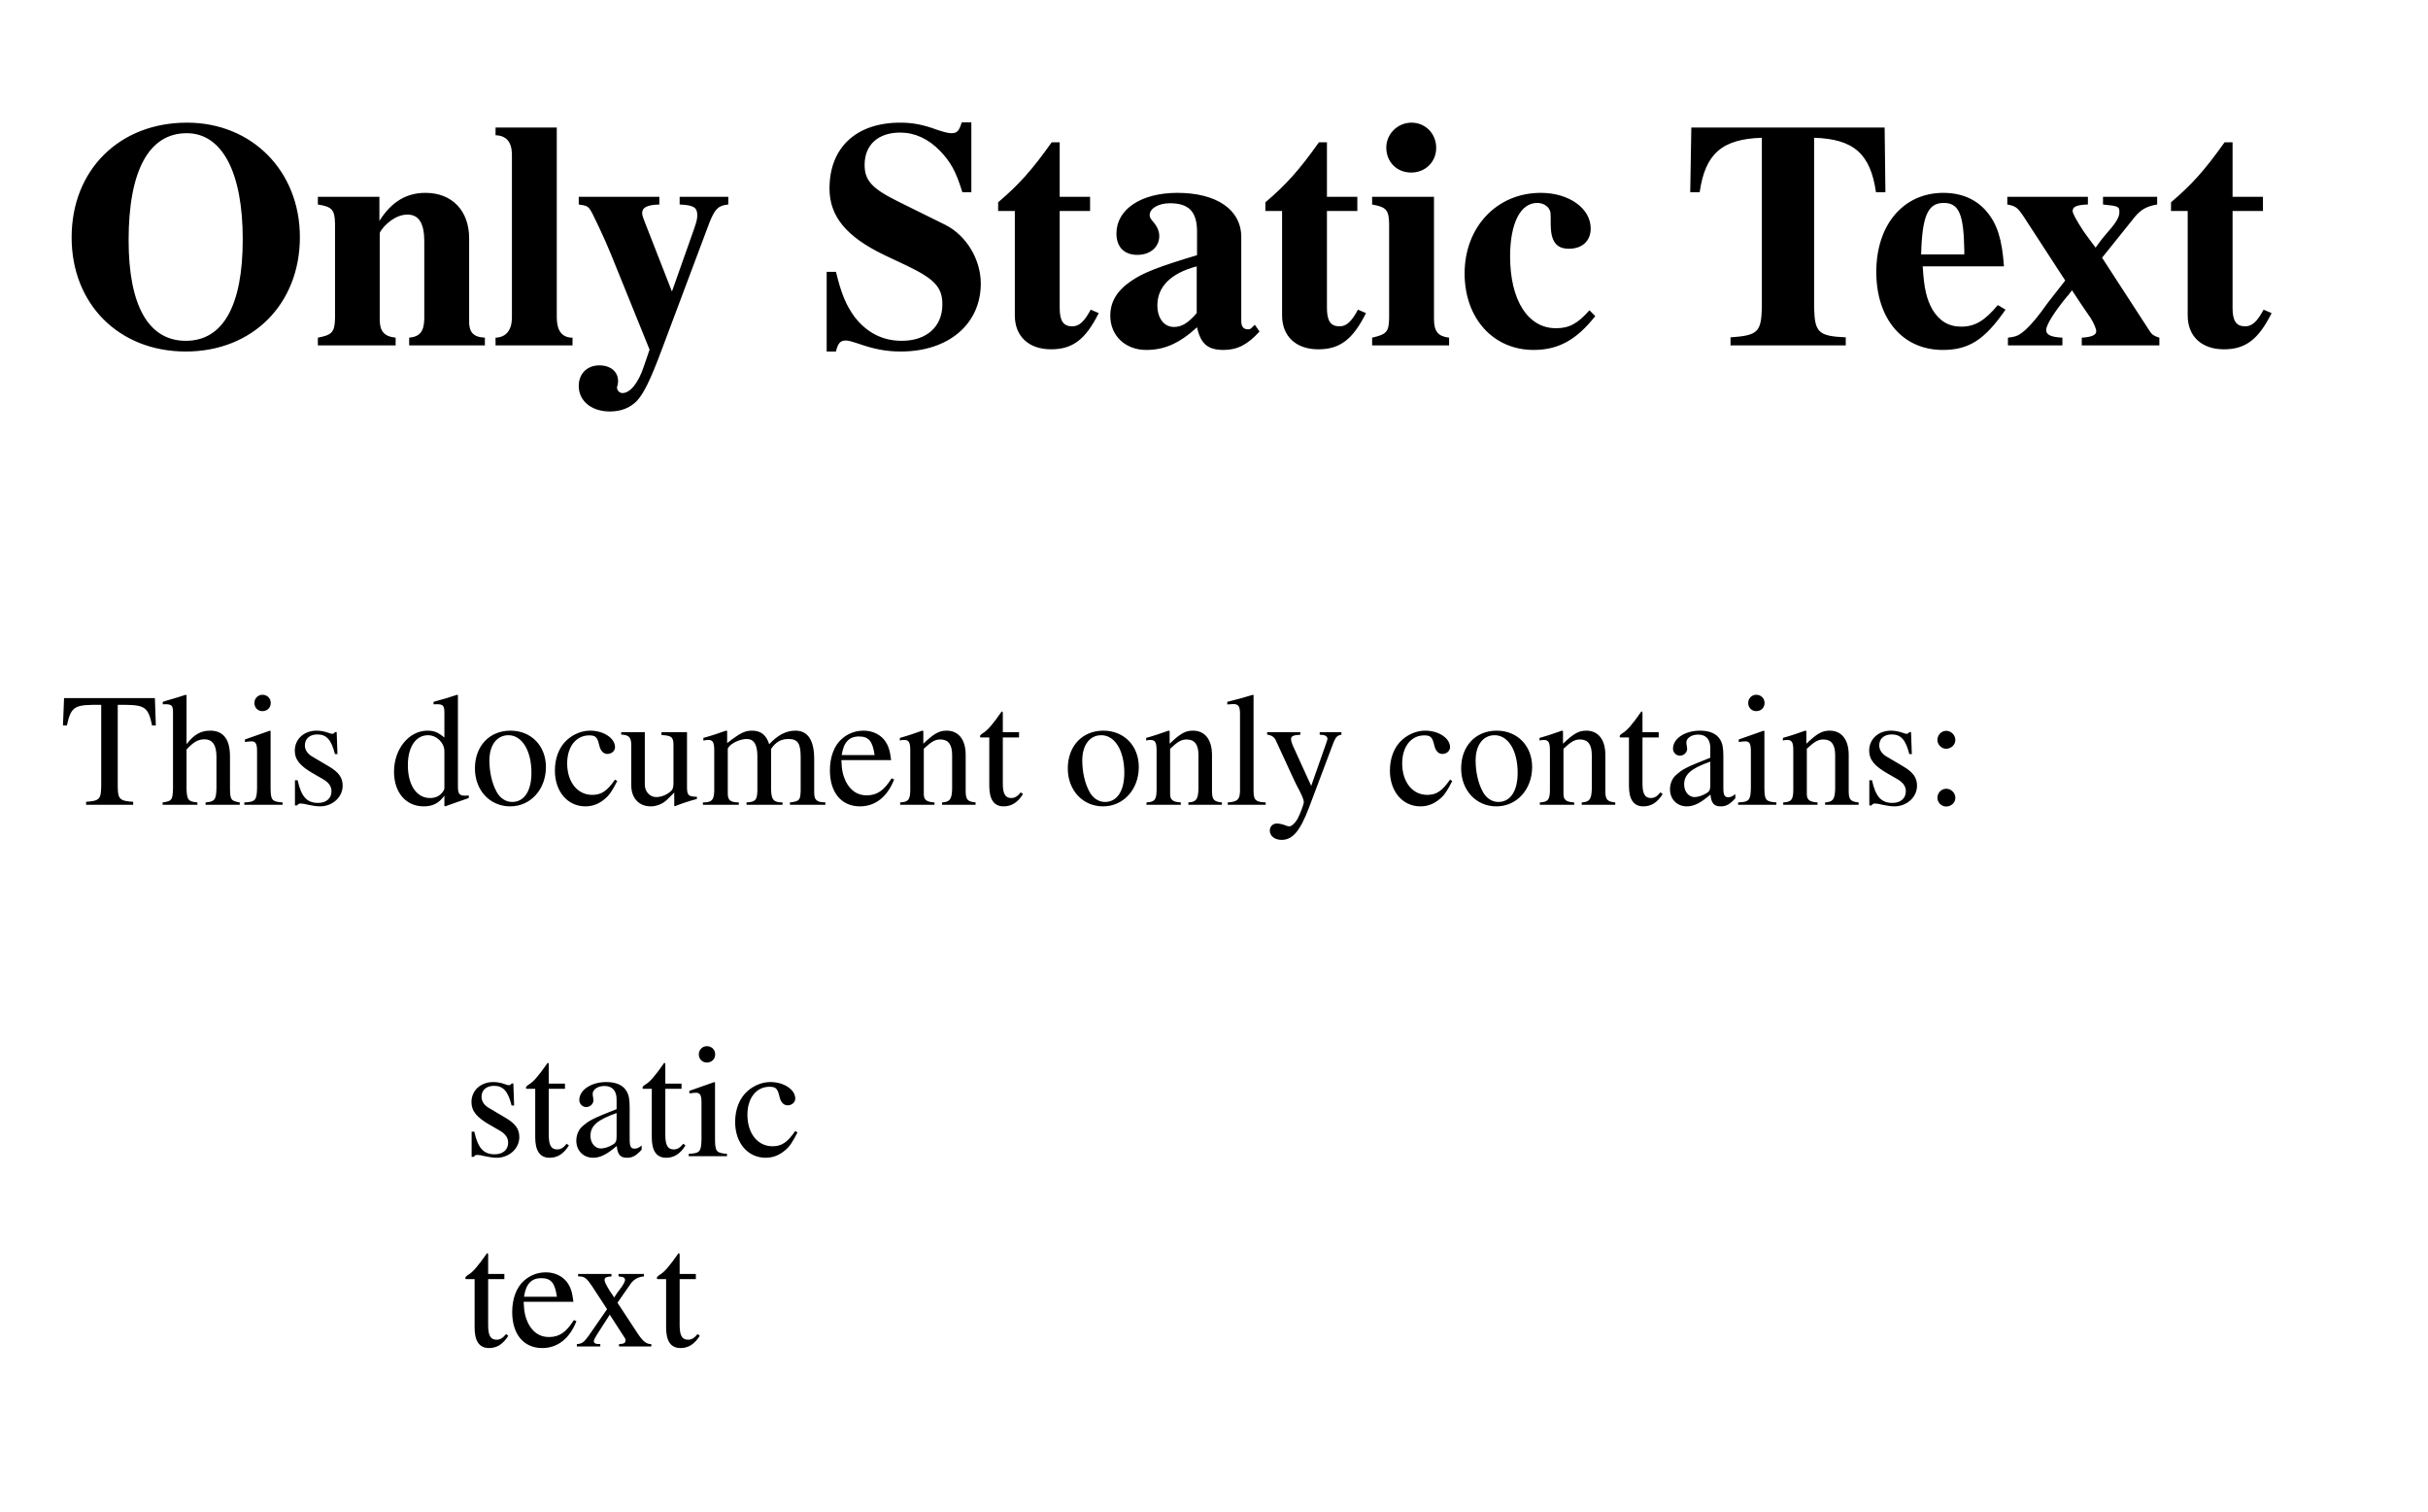
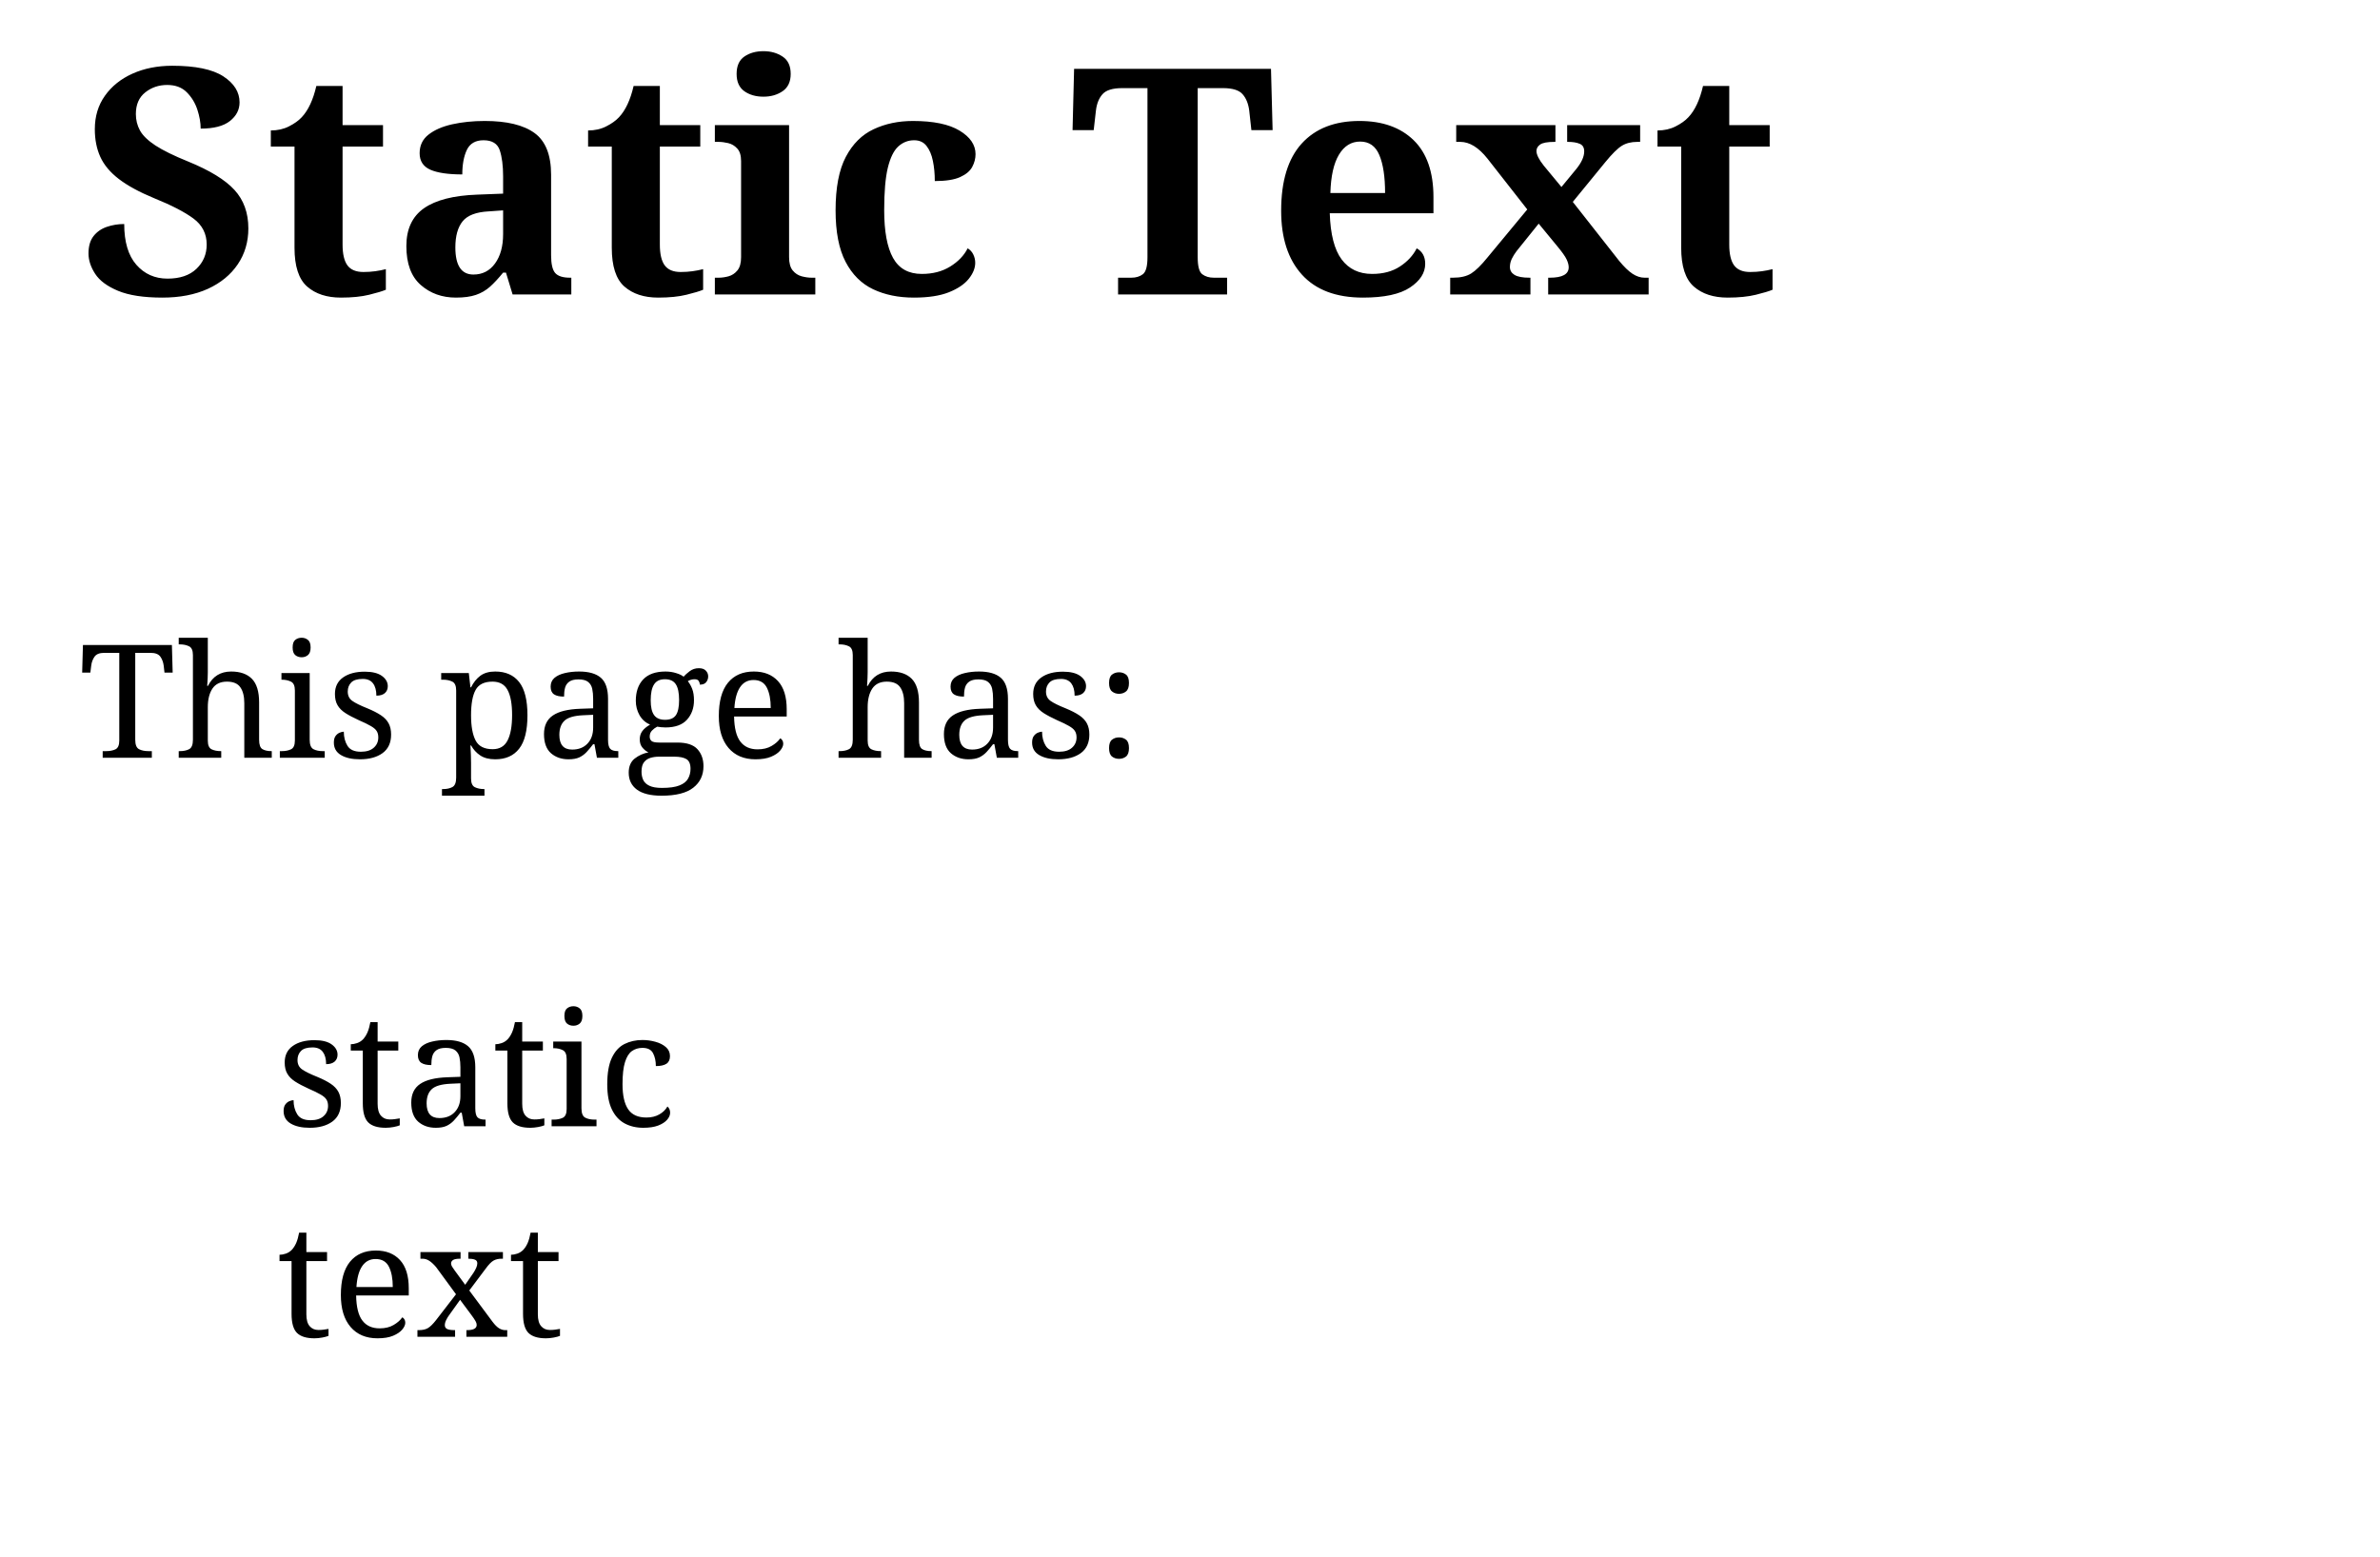
- <svg xmlns="http://www.w3.org/2000/svg" data-stacking-context="true" aria-owns="html1" width="241" height="150" viewBox="2 0 241 150">
+ <svg xmlns="http://www.w3.org/2000/svg" data-stacking-context="true" aria-owns="html1" width="482" height="315.383" viewBox="0 0 482 315.383">
  <style />
  <g data-stacking-layer="rootBackgroundAndBorders" />
  <g data-stacking-layer="childStackingContextsWithNegativeStackLevels" />
  <g data-stacking-layer="inFlowNonInlineNonPositionedDescendants" />
  <g data-stacking-layer="nonPositionedFloats" />
  <g data-stacking-layer="inFlowInlineLevelNonPositionedDescendants" />
  <g data-stacking-layer="childStackingContextsWithStackLevelZeroAndPositionedDescendantsWithStackLevelZero" />
  <g data-stacking-layer="childStackingContextsWithPositiveStackLevels" />
  <g data-tag="html" id="html1" data-z-index="auto" data-stacking-context="true" aria-owns="head1 body1">
    <g data-tag="head" id="head1" data-z-index="auto" data-stacking-context="true" />
    <g data-tag="body" id="body1" data-z-index="auto" data-stacking-context="true" role="document" aria-owns="h11 p1 ul1">
+       <text color="rgb(0, 0, 0)" dominant-baseline="text-after-edge" font-family="serif" font-size="32px" font-size-adjust="none" font-stretch="100%" font-style="normal" font-variant="normal" font-weight="400" direction="ltr" letter-spacing="normal" text-decoration="rgb(0, 0, 0)" text-anchor="start" text-rendering="auto" unicode-bidi="isolate" word-spacing="0px" writing-mode="horizontal-tb" user-select="auto" fill="rgb(0, 0, 0)">
+         <tspan xml:space="preserve" x="16" y="8" textLength="0" lengthAdjust="spacingAndGlyphs"> </tspan>
+       </text>
      <g data-tag="h1" id="h11" data-z-index="auto" data-stacking-context="true" role="heading" aria-level="1">
-         <text color="rgb(0, 0, 0)" dominant-baseline="text-after-edge" font-family="Times" font-size="32px" font-stretch="100%" font-style="normal" font-variant="normal" font-weight="700" direction="ltr" letter-spacing="normal" text-decoration="none solid rgb(0, 0, 0)" text-anchor="start" text-rendering="auto" unicode-bidi="normal" word-spacing="0px" writing-mode="horizontal-tb" user-select="auto" fill="rgb(0, 0, 0)">
-           <tspan xml:space="preserve" x="7.986" y="44.653" textLength="220.486" lengthAdjust="spacingAndGlyphs">Only Static Text</tspan>
+         <text color="rgb(0, 0, 0)" dominant-baseline="text-after-edge" font-family="serif" font-size="64px" font-size-adjust="none" font-stretch="100%" font-style="normal" font-variant="normal" font-weight="700" direction="ltr" letter-spacing="normal" text-decoration="rgb(0, 0, 0)" text-anchor="start" text-rendering="auto" unicode-bidi="isolate" word-spacing="0px" writing-mode="horizontal-tb" user-select="auto" fill="rgb(0, 0, 0)">
+           <tspan xml:space="preserve" x="16" y="78.4" textLength="290.95" lengthAdjust="spacingAndGlyphs">Static Text</tspan>
        </text>
      </g>
+       <text color="rgb(0, 0, 0)" dominant-baseline="text-after-edge" font-family="serif" font-size="32px" font-size-adjust="none" font-stretch="100%" font-style="normal" font-variant="normal" font-weight="400" direction="ltr" letter-spacing="normal" text-decoration="rgb(0, 0, 0)" text-anchor="start" text-rendering="auto" unicode-bidi="isolate" word-spacing="0px" writing-mode="horizontal-tb" user-select="auto" fill="rgb(0, 0, 0)">
+         <tspan xml:space="preserve" x="16" y="127.683" textLength="0" lengthAdjust="spacingAndGlyphs"> </tspan>
+       </text>
      <g data-tag="p" id="p1" data-z-index="auto" data-stacking-context="true">
-         <text color="rgb(0, 0, 0)" dominant-baseline="text-after-edge" font-family="Times" font-size="16px" font-stretch="100%" font-style="normal" font-variant="normal" font-weight="400" direction="ltr" letter-spacing="normal" text-decoration="none solid rgb(0, 0, 0)" text-anchor="start" text-rendering="auto" unicode-bidi="normal" word-spacing="0px" writing-mode="horizontal-tb" user-select="auto" fill="rgb(0, 0, 0)">
-           <tspan xml:space="preserve" x="7.986" y="84.965" textLength="189.757" lengthAdjust="spacingAndGlyphs">This document only contains:</tspan>
+         <text color="rgb(0, 0, 0)" dominant-baseline="text-after-edge" font-family="serif" font-size="32px" font-size-adjust="none" font-stretch="100%" font-style="normal" font-variant="normal" font-weight="400" direction="ltr" letter-spacing="normal" text-decoration="rgb(0, 0, 0)" text-anchor="start" text-rendering="auto" unicode-bidi="isolate" word-spacing="0px" writing-mode="horizontal-tb" user-select="auto" fill="rgb(0, 0, 0)">
+           <tspan xml:space="preserve" x="16" y="162.883" textLength="184.817" lengthAdjust="spacingAndGlyphs">This page has:</tspan>
        </text>
      </g>
+       <text color="rgb(0, 0, 0)" dominant-baseline="text-after-edge" font-family="serif" font-size="32px" font-size-adjust="none" font-stretch="100%" font-style="normal" font-variant="normal" font-weight="400" direction="ltr" letter-spacing="normal" text-decoration="rgb(0, 0, 0)" text-anchor="start" text-rendering="auto" unicode-bidi="isolate" word-spacing="0px" writing-mode="horizontal-tb" user-select="auto" fill="rgb(0, 0, 0)">
+         <tspan xml:space="preserve" x="16" y="198.083" textLength="0" lengthAdjust="spacingAndGlyphs"> </tspan>
+       </text>
      <g data-tag="ul" id="ul1" data-z-index="auto" data-stacking-context="true" role="list" aria-owns="li1 li2">
+         <text color="rgb(0, 0, 0)" dominant-baseline="text-after-edge" font-family="serif" font-size="32px" font-size-adjust="none" font-stretch="100%" font-style="normal" font-variant="normal" font-weight="400" direction="ltr" letter-spacing="normal" text-decoration="rgb(0, 0, 0)" text-anchor="start" text-rendering="auto" unicode-bidi="isolate" word-spacing="0px" writing-mode="horizontal-tb" user-select="auto" fill="rgb(0, 0, 0)">
+           <tspan xml:space="preserve" x="56" y="198.083" textLength="0" lengthAdjust="spacingAndGlyphs"> </tspan>
+         </text>
        <g data-tag="li" id="li1" data-z-index="auto" data-stacking-context="true" role="listitem">
-           <text color="rgb(0, 0, 0)" dominant-baseline="text-after-edge" font-family="Times" font-size="16px" font-stretch="100%" font-style="normal" font-variant="normal" font-weight="400" direction="ltr" letter-spacing="normal" text-decoration="none solid rgb(0, 0, 0)" text-anchor="start" text-rendering="auto" unicode-bidi="normal" word-spacing="0px" writing-mode="horizontal-tb" user-select="auto" fill="rgb(0, 0, 0)">
-             <tspan xml:space="preserve" x="47.986" y="119.844" textLength="33.767" lengthAdjust="spacingAndGlyphs">static</tspan>
+           <text color="rgb(0, 0, 0)" dominant-baseline="text-after-edge" font-family="serif" font-size="32px" font-size-adjust="none" font-stretch="100%" font-style="normal" font-variant="normal" font-weight="400" direction="ltr" letter-spacing="normal" text-decoration="rgb(0, 0, 0)" text-anchor="start" text-rendering="auto" unicode-bidi="isolate" word-spacing="0px" writing-mode="horizontal-tb" user-select="auto" fill="rgb(0, 0, 0)">
+             <tspan xml:space="preserve" x="56" y="237.533" textLength="67.5" lengthAdjust="spacingAndGlyphs">static</tspan>
          </text>
        </g>
+         <text color="rgb(0, 0, 0)" dominant-baseline="text-after-edge" font-family="serif" font-size="32px" font-size-adjust="none" font-stretch="100%" font-style="normal" font-variant="normal" font-weight="400" direction="ltr" letter-spacing="normal" text-decoration="rgb(0, 0, 0)" text-anchor="start" text-rendering="auto" unicode-bidi="isolate" word-spacing="0px" writing-mode="horizontal-tb" user-select="auto" fill="rgb(0, 0, 0)">
+           <tspan xml:space="preserve" x="56" y="240.733" textLength="0" lengthAdjust="spacingAndGlyphs"> </tspan>
+         </text>
        <g data-tag="li" id="li2" data-z-index="auto" data-stacking-context="true" role="listitem">
-           <text color="rgb(0, 0, 0)" dominant-baseline="text-after-edge" font-family="Times" font-size="16px" font-stretch="100%" font-style="normal" font-variant="normal" font-weight="400" direction="ltr" letter-spacing="normal" text-decoration="none solid rgb(0, 0, 0)" text-anchor="start" text-rendering="auto" unicode-bidi="normal" word-spacing="0px" writing-mode="horizontal-tb" user-select="auto" fill="rgb(0, 0, 0)">
-             <tspan xml:space="preserve" x="47.986" y="138.733" textLength="23.993" lengthAdjust="spacingAndGlyphs">text</tspan>
+           <text color="rgb(0, 0, 0)" dominant-baseline="text-after-edge" font-family="serif" font-size="32px" font-size-adjust="none" font-stretch="100%" font-style="normal" font-variant="normal" font-weight="400" direction="ltr" letter-spacing="normal" text-decoration="rgb(0, 0, 0)" text-anchor="start" text-rendering="auto" unicode-bidi="isolate" word-spacing="0px" writing-mode="horizontal-tb" user-select="auto" fill="rgb(0, 0, 0)">
+             <tspan xml:space="preserve" x="56" y="280.183" textLength="47.967" lengthAdjust="spacingAndGlyphs">text</tspan>
          </text>
        </g>
+         <text color="rgb(0, 0, 0)" dominant-baseline="text-after-edge" font-family="serif" font-size="32px" font-size-adjust="none" font-stretch="100%" font-style="normal" font-variant="normal" font-weight="400" direction="ltr" letter-spacing="normal" text-decoration="rgb(0, 0, 0)" text-anchor="start" text-rendering="auto" unicode-bidi="isolate" word-spacing="0px" writing-mode="horizontal-tb" user-select="auto" fill="rgb(0, 0, 0)">
+           <tspan xml:space="preserve" x="56" y="283.383" textLength="0" lengthAdjust="spacingAndGlyphs"> </tspan>
+         </text>
      </g>
+       <text color="rgb(0, 0, 0)" dominant-baseline="text-after-edge" font-family="serif" font-size="32px" font-size-adjust="none" font-stretch="100%" font-style="normal" font-variant="normal" font-weight="400" direction="ltr" letter-spacing="normal" text-decoration="rgb(0, 0, 0)" text-anchor="start" text-rendering="auto" unicode-bidi="isolate" word-spacing="0px" writing-mode="horizontal-tb" user-select="auto" fill="rgb(0, 0, 0)">
+         <tspan xml:space="preserve" x="16" y="315.383" textLength="0" lengthAdjust="spacingAndGlyphs"> </tspan>
+       </text>
    </g>
  </g>
</svg>
